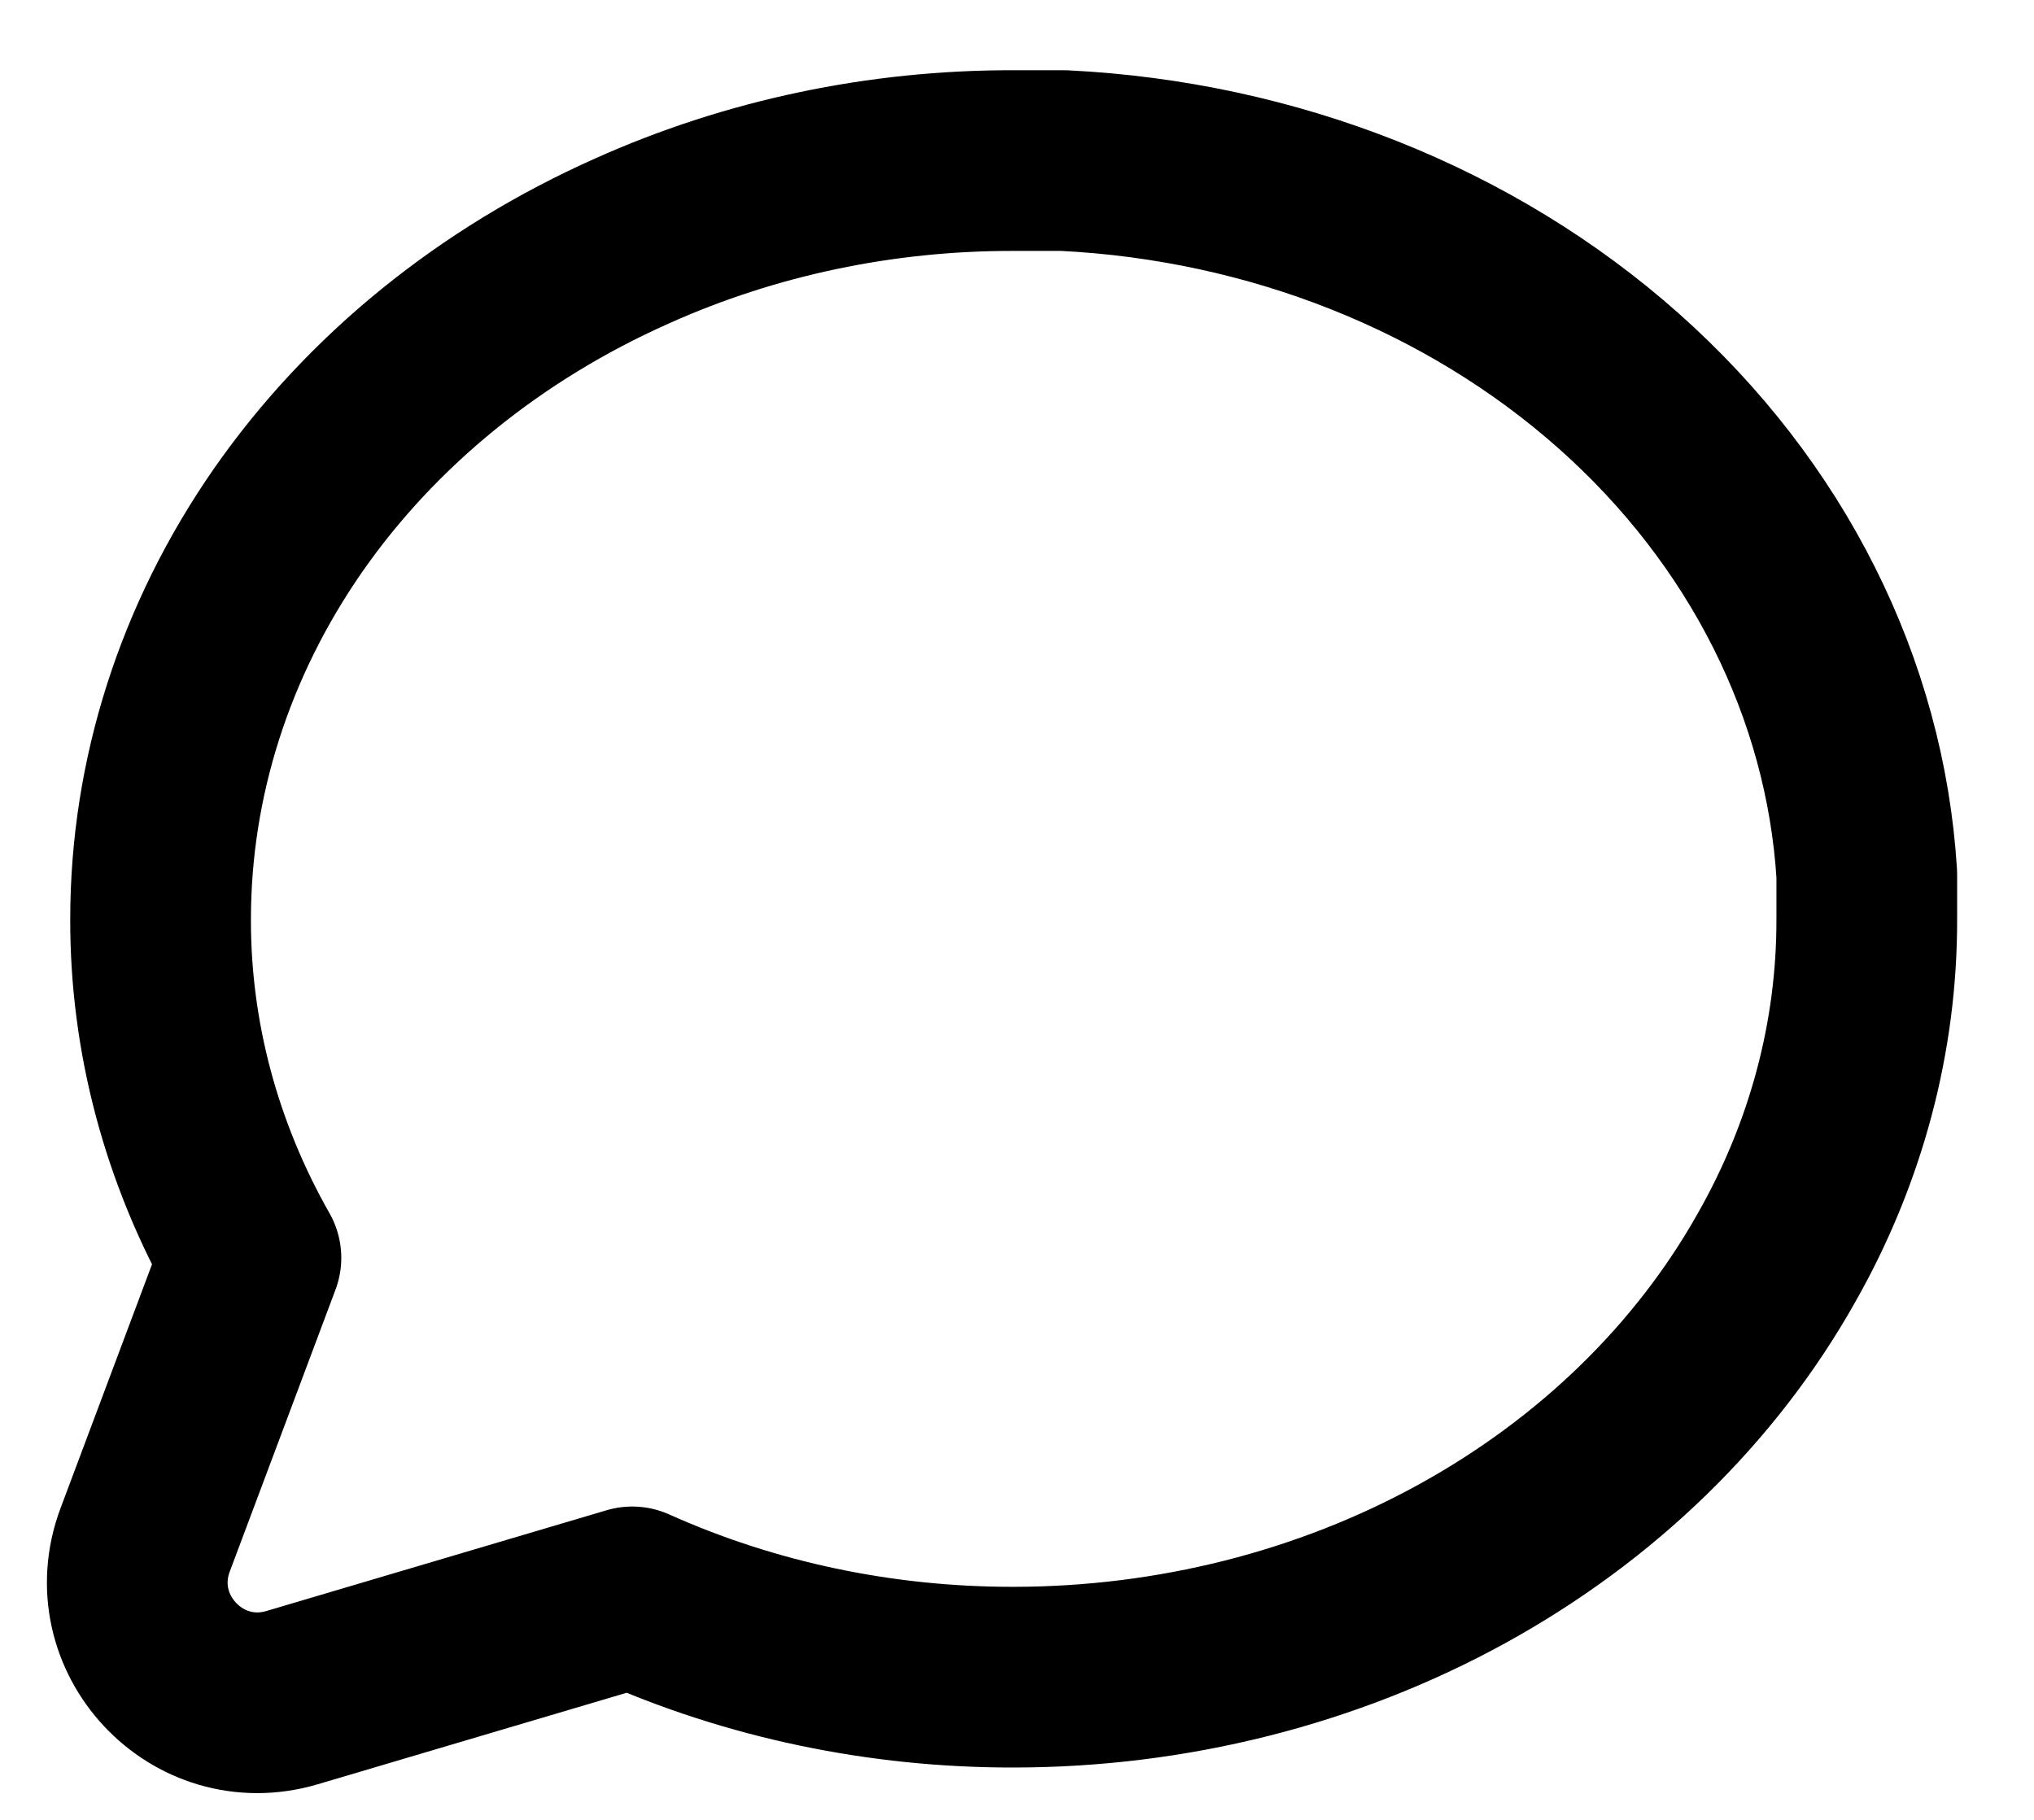
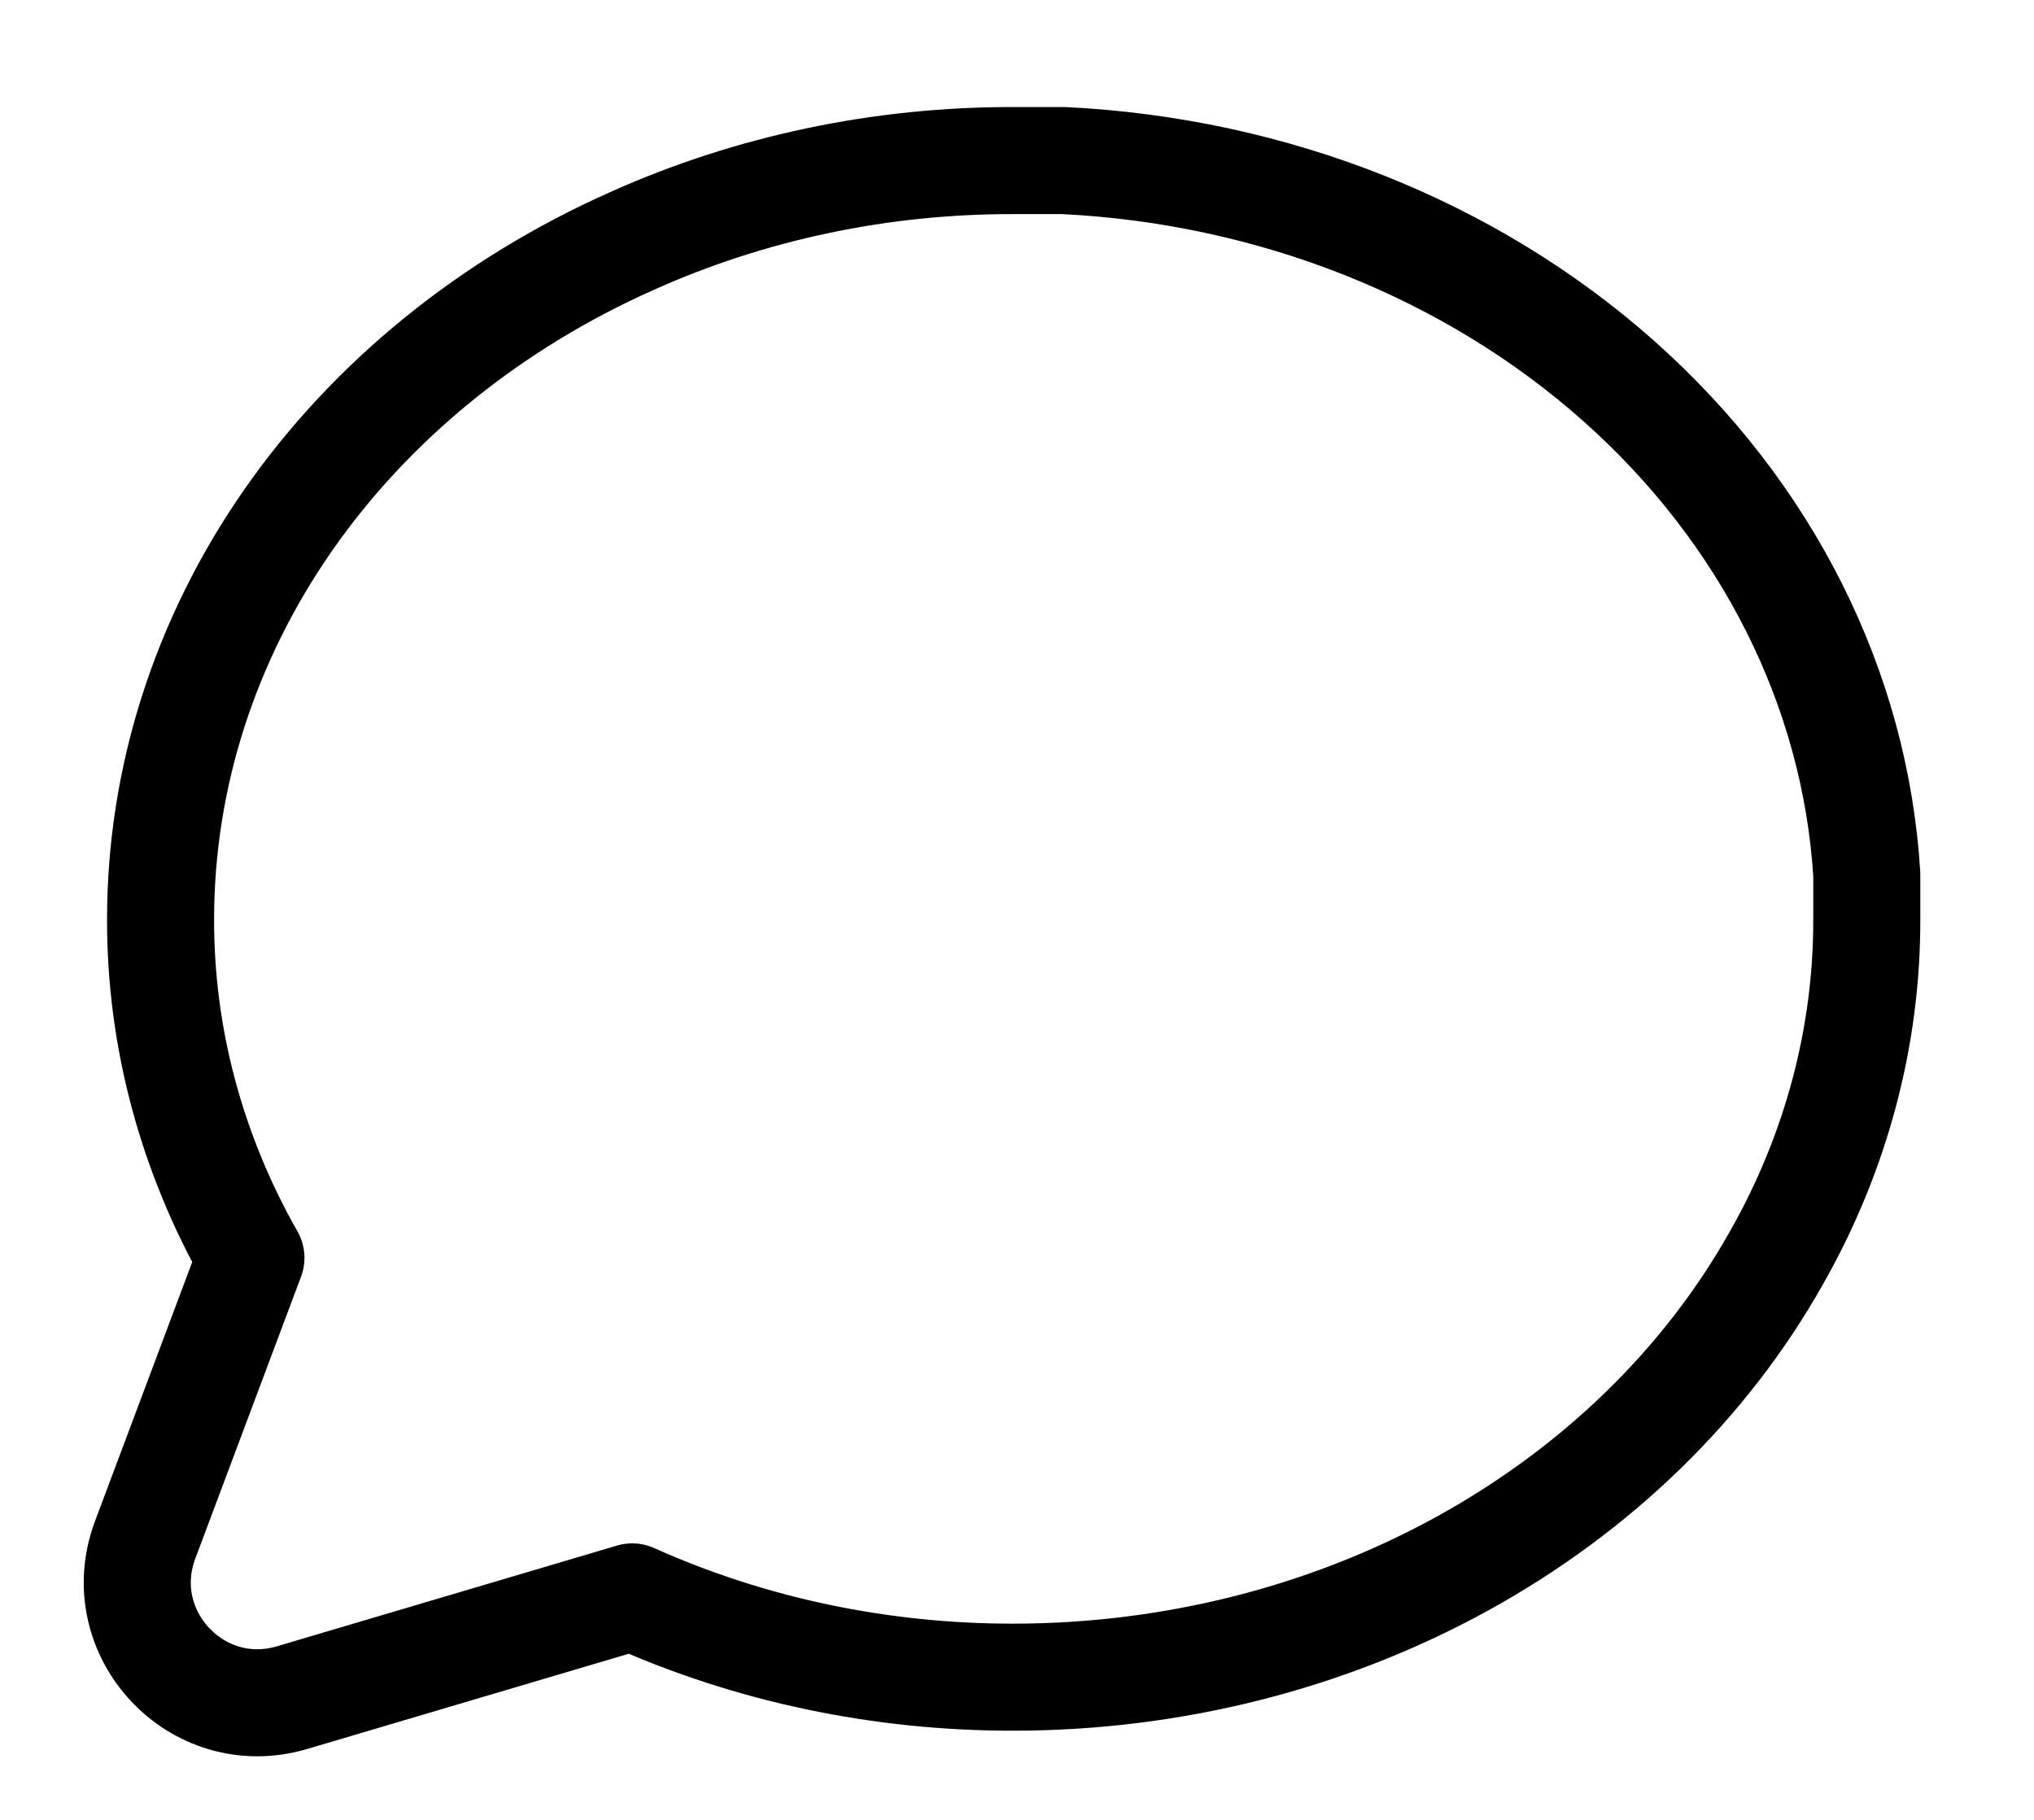
<svg xmlns="http://www.w3.org/2000/svg" width="19" height="17" viewBox="0 0 19 17" fill="none">
-   <path d="M17.438 8.583C17.441 9.683 17.152 10.768 16.594 11.75C15.932 12.927 14.915 13.916 13.657 14.608C12.399 15.3 10.948 15.666 9.469 15.667C8.231 15.669 7.011 15.413 5.906 14.917L2.729 15.858C1.838 16.122 1.03 15.254 1.356 14.384L2.344 11.75C1.786 10.768 1.497 9.683 1.5 8.583C1.501 7.268 1.913 5.979 2.691 4.86C3.47 3.742 4.583 2.838 5.906 2.25C7.011 1.754 8.231 1.497 9.469 1.5H9.937C11.892 1.596 13.737 2.329 15.121 3.559C16.505 4.789 17.33 6.43 17.438 8.167V8.583Z" stroke="black" stroke-width="1.688" stroke-linecap="round" stroke-linejoin="round" />
+   <path d="M17.438 8.583C17.441 9.683 17.152 10.768 16.594 11.75C15.932 12.927 14.915 13.916 13.657 14.608C12.399 15.3 10.948 15.666 9.469 15.667C8.231 15.669 7.011 15.413 5.906 14.917L2.729 15.858C1.838 16.122 1.03 15.254 1.356 14.384L2.344 11.75C1.786 10.768 1.497 9.683 1.5 8.583C1.501 7.268 1.913 5.979 2.691 4.86C3.47 3.742 4.583 2.838 5.906 2.25C7.011 1.754 8.231 1.497 9.469 1.5H9.937C11.892 1.596 13.737 2.329 15.121 3.559C16.505 4.789 17.33 6.43 17.438 8.167V8.583Z" stroke="black" strokeWidth="1.688" stroke-linecap="round" stroke-linejoin="round" />
</svg>
